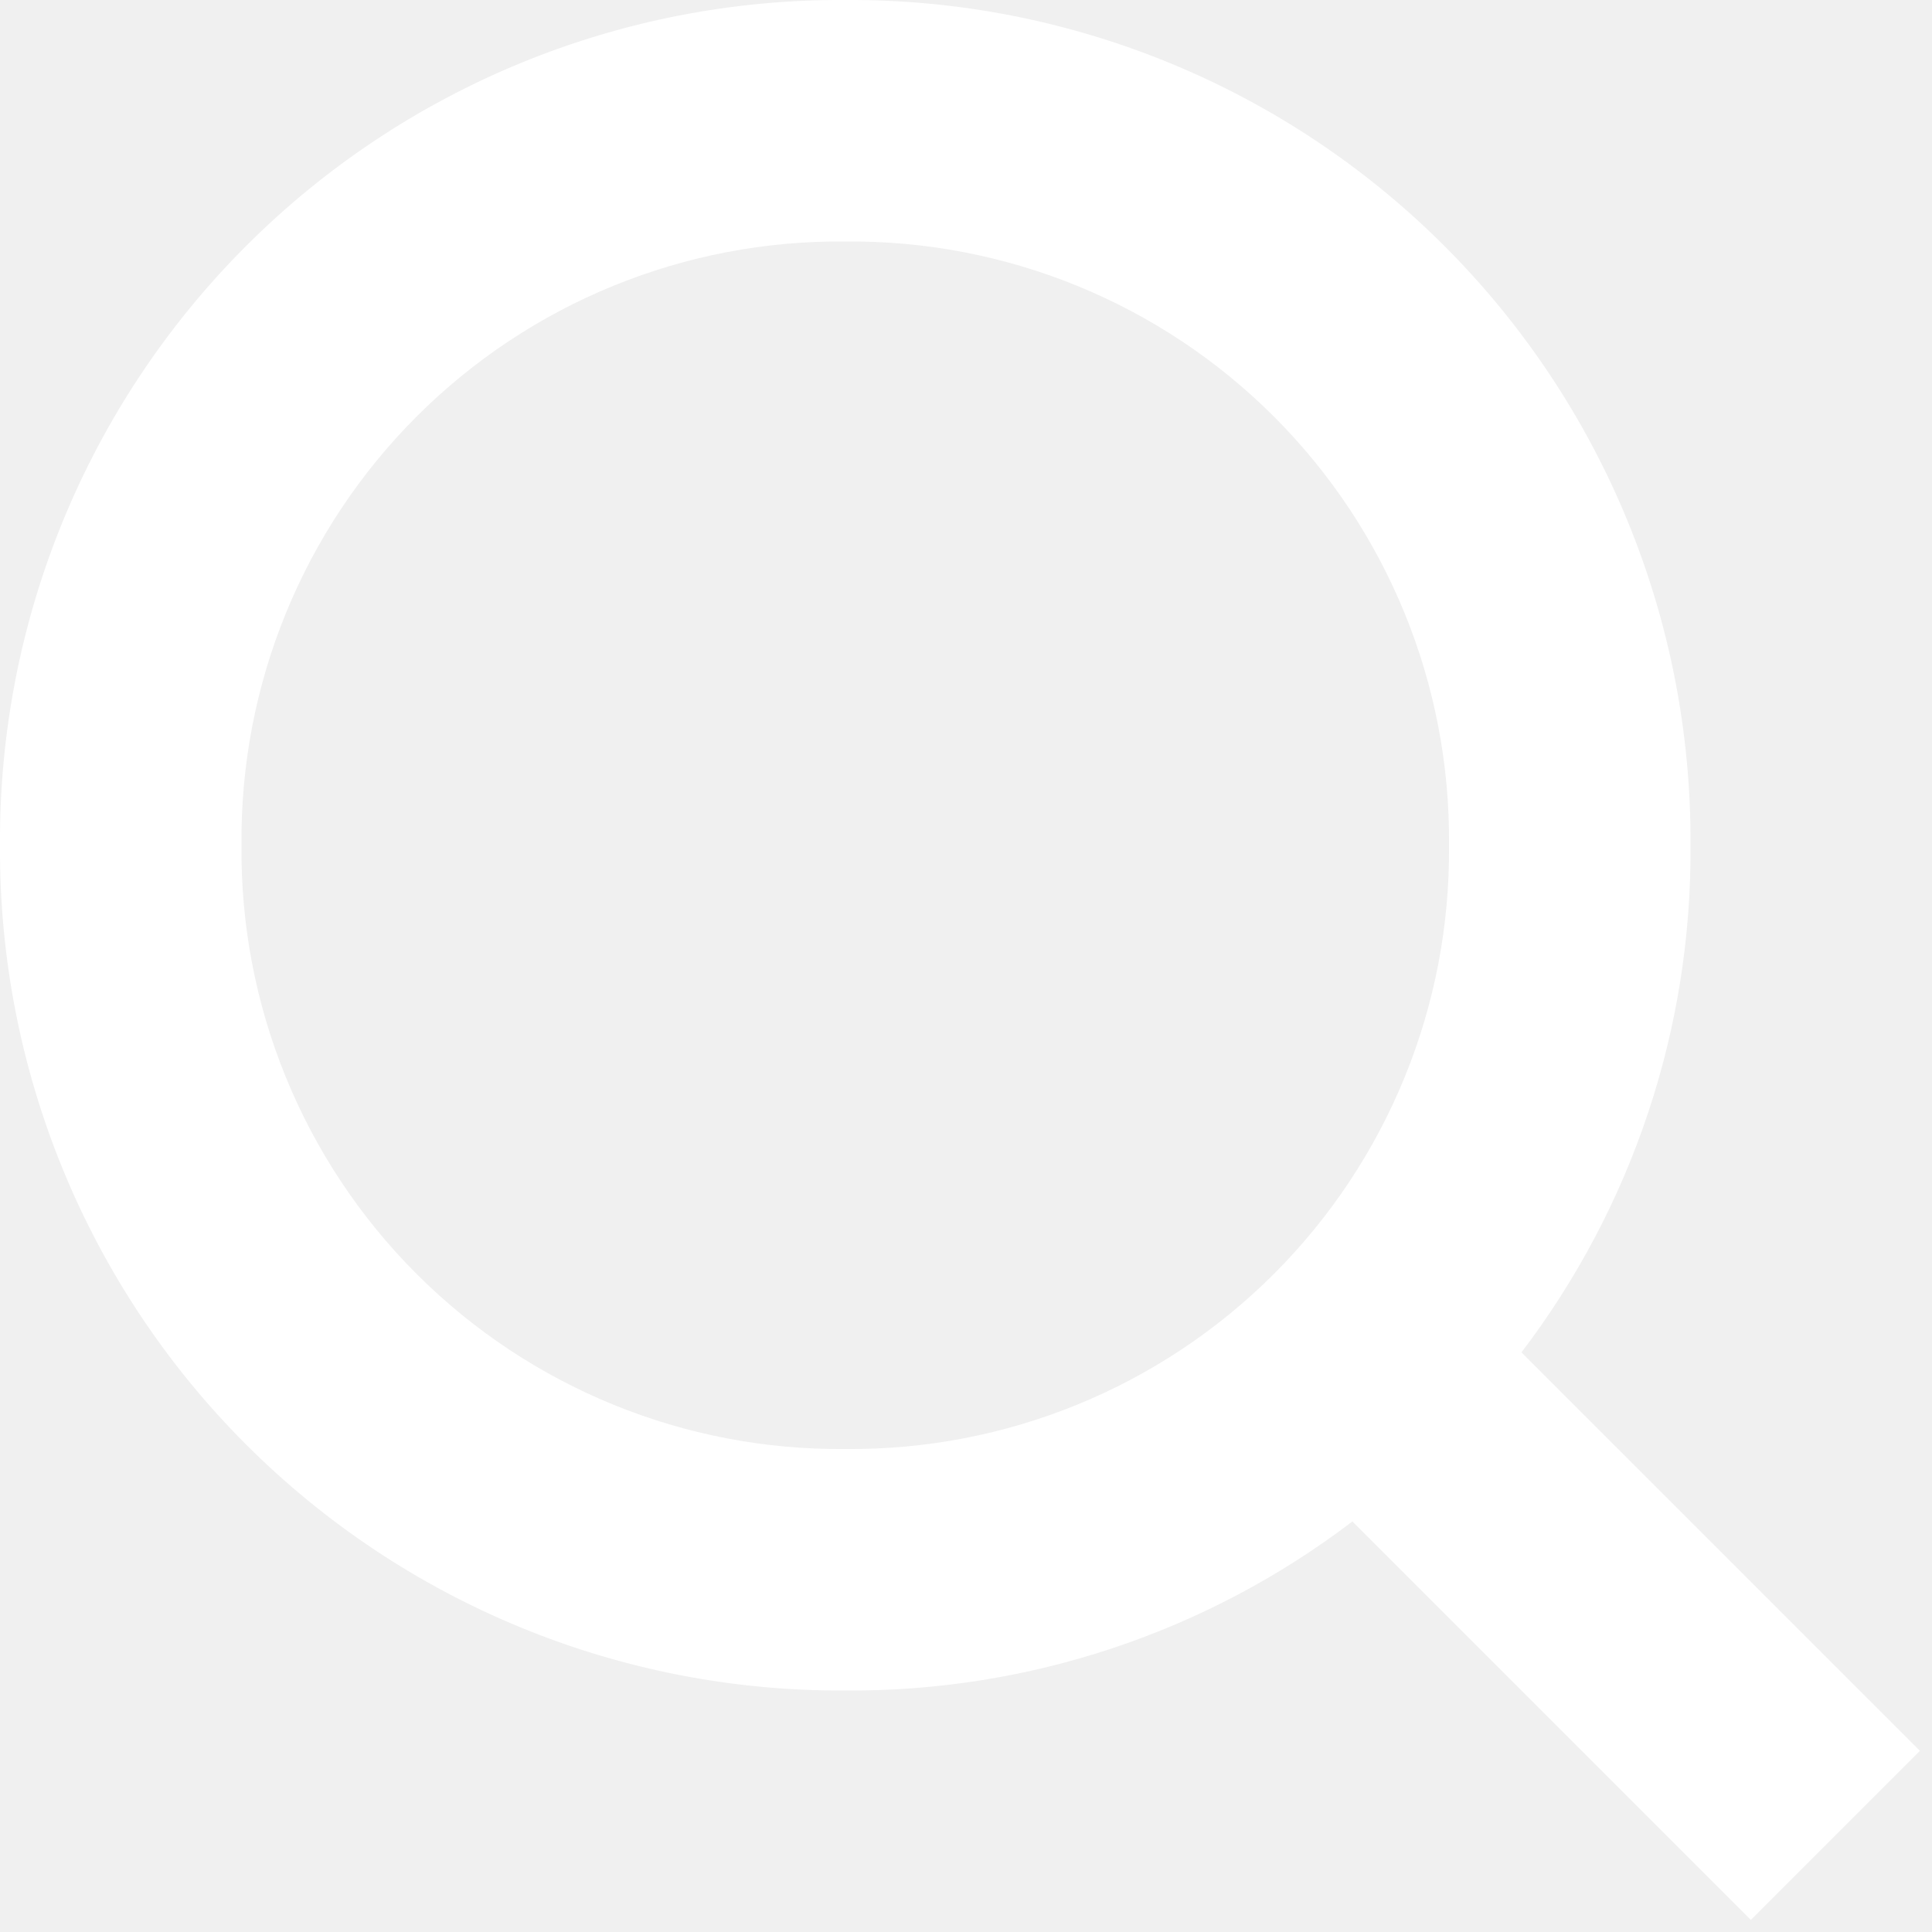
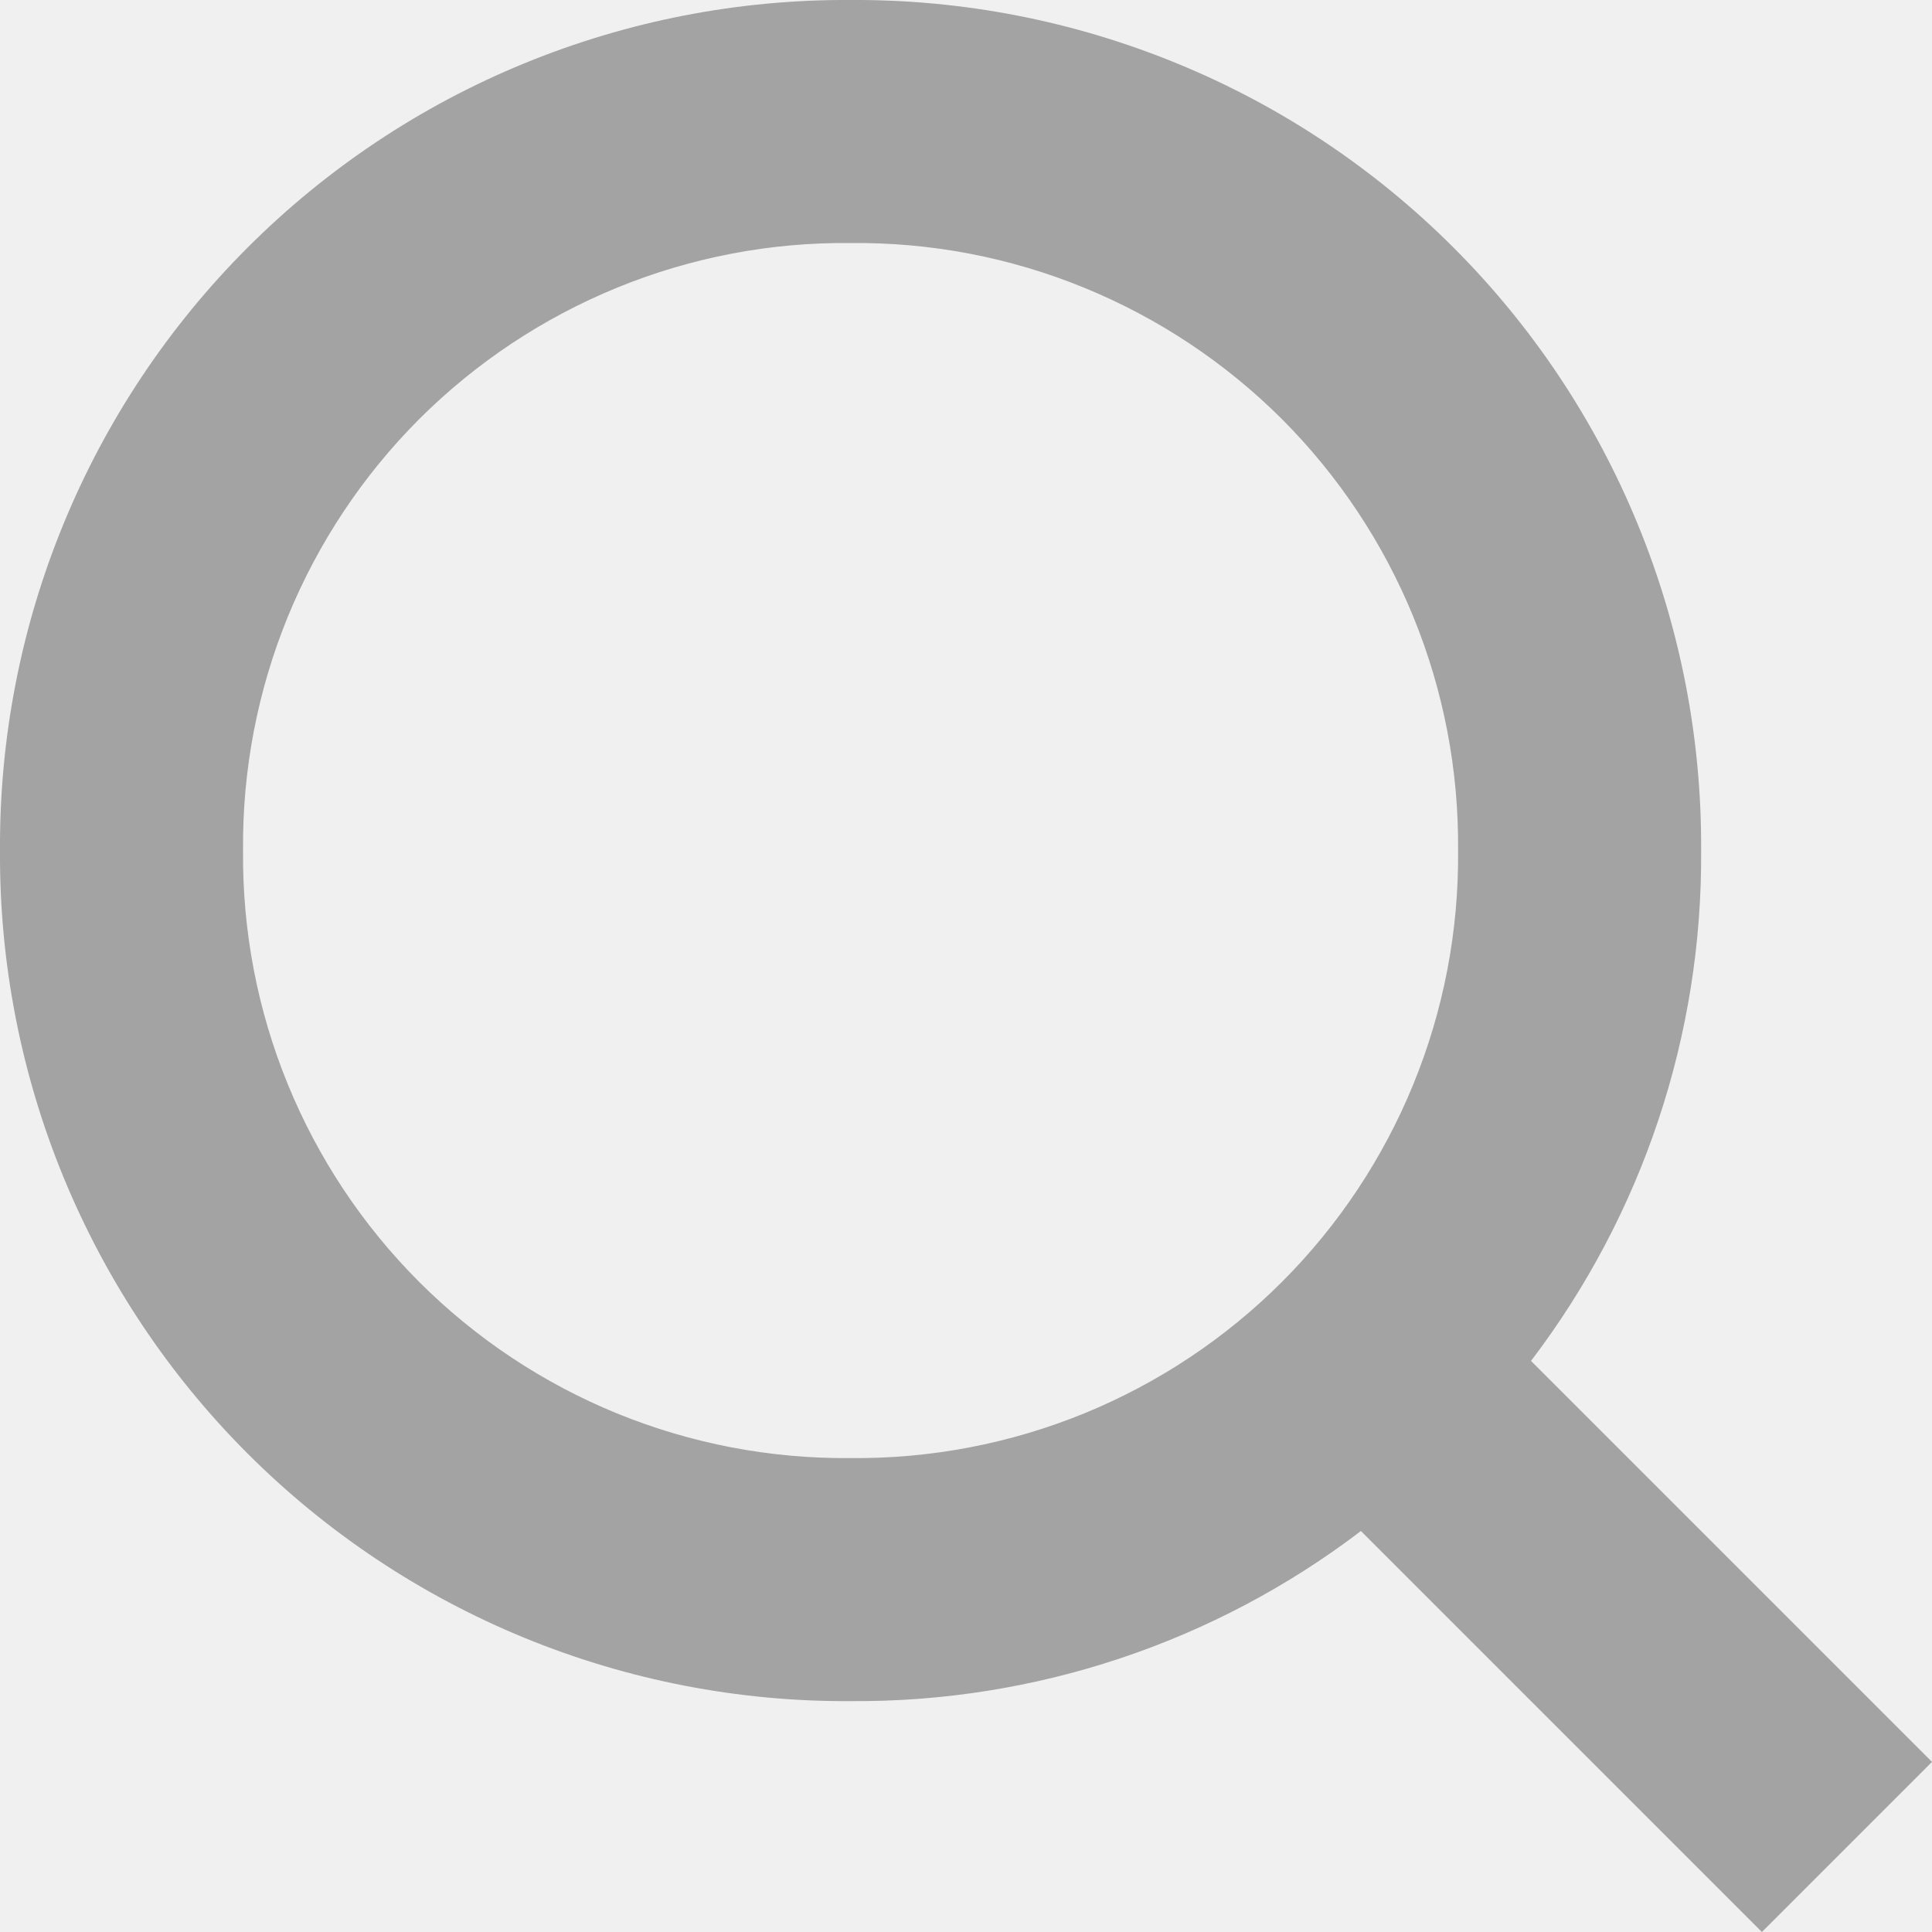
- <svg xmlns="http://www.w3.org/2000/svg" width="16" height="16" viewBox="0 0 16 16">
-   <defs>
-     <clipPath id="clip-path">
-       <rect width="16" height="16" fill="none" />
-     </clipPath>
-   </defs>
-   <g id="Search" clip-path="url(#clip-path)">
-     <rect id="Rectangle_176" data-name="Rectangle 176" width="16" height="16" fill="none" />
-     <path id="Path_99" data-name="Path 99" d="M15.9,14.5l-3.3-3.3A6.847,6.847,0,0,0,14,7,6.957,6.957,0,0,0,7,0,6.957,6.957,0,0,0,0,7a6.957,6.957,0,0,0,7,7,6.847,6.847,0,0,0,4.2-1.4l3.3,3.3ZM2,7A4.951,4.951,0,0,1,7,2a4.951,4.951,0,0,1,5,5,4.951,4.951,0,0,1-5,5A4.951,4.951,0,0,1,2,7Z" fill="#fff" />
-   </g>
+ <svg xmlns="http://www.w3.org/2000/svg" width="20" height="20" viewBox="0 0 20 20" fill="none">
+   <path d="M20 18.239L15.849 14.088C17.005 12.57 17.624 10.712 17.61 8.805C17.617 7.647 17.394 6.498 16.954 5.427C16.514 4.355 15.866 3.382 15.047 2.563C14.228 1.744 13.255 1.095 12.183 0.656C11.111 0.216 9.963 -0.007 8.805 -7.59302e-05C7.647 -0.007 6.499 0.216 5.427 0.656C4.356 1.095 3.382 1.744 2.563 2.563C1.744 3.382 1.096 4.355 0.656 5.427C0.216 6.498 -0.007 7.647 4.61401e-05 8.805C-0.007 9.963 0.216 11.111 0.656 12.183C1.096 13.254 1.744 14.228 2.563 15.047C3.382 15.866 4.356 16.514 5.427 16.954C6.499 17.394 7.647 17.617 8.805 17.61C10.712 17.624 12.571 17.005 14.088 15.849L18.239 20L20 18.239ZM2.516 8.805C2.508 7.977 2.665 7.155 2.978 6.388C3.291 5.622 3.754 4.925 4.339 4.339C4.925 3.754 5.622 3.291 6.388 2.978C7.155 2.664 7.977 2.507 8.805 2.516C9.633 2.507 10.455 2.664 11.222 2.978C11.988 3.291 12.685 3.754 13.271 4.339C13.856 4.925 14.319 5.622 14.632 6.388C14.945 7.155 15.102 7.977 15.094 8.805C15.102 9.633 14.945 10.455 14.632 11.221C14.319 11.988 13.856 12.685 13.271 13.27C12.685 13.856 11.988 14.319 11.222 14.632C10.455 14.945 9.633 15.102 8.805 15.094C7.977 15.102 7.155 14.945 6.388 14.632C5.622 14.319 4.925 13.856 4.339 13.27C3.754 12.685 3.291 11.988 2.978 11.221C2.665 10.455 2.508 9.633 2.516 8.805V8.805Z" fill="#A3A3A3" />
</svg>
